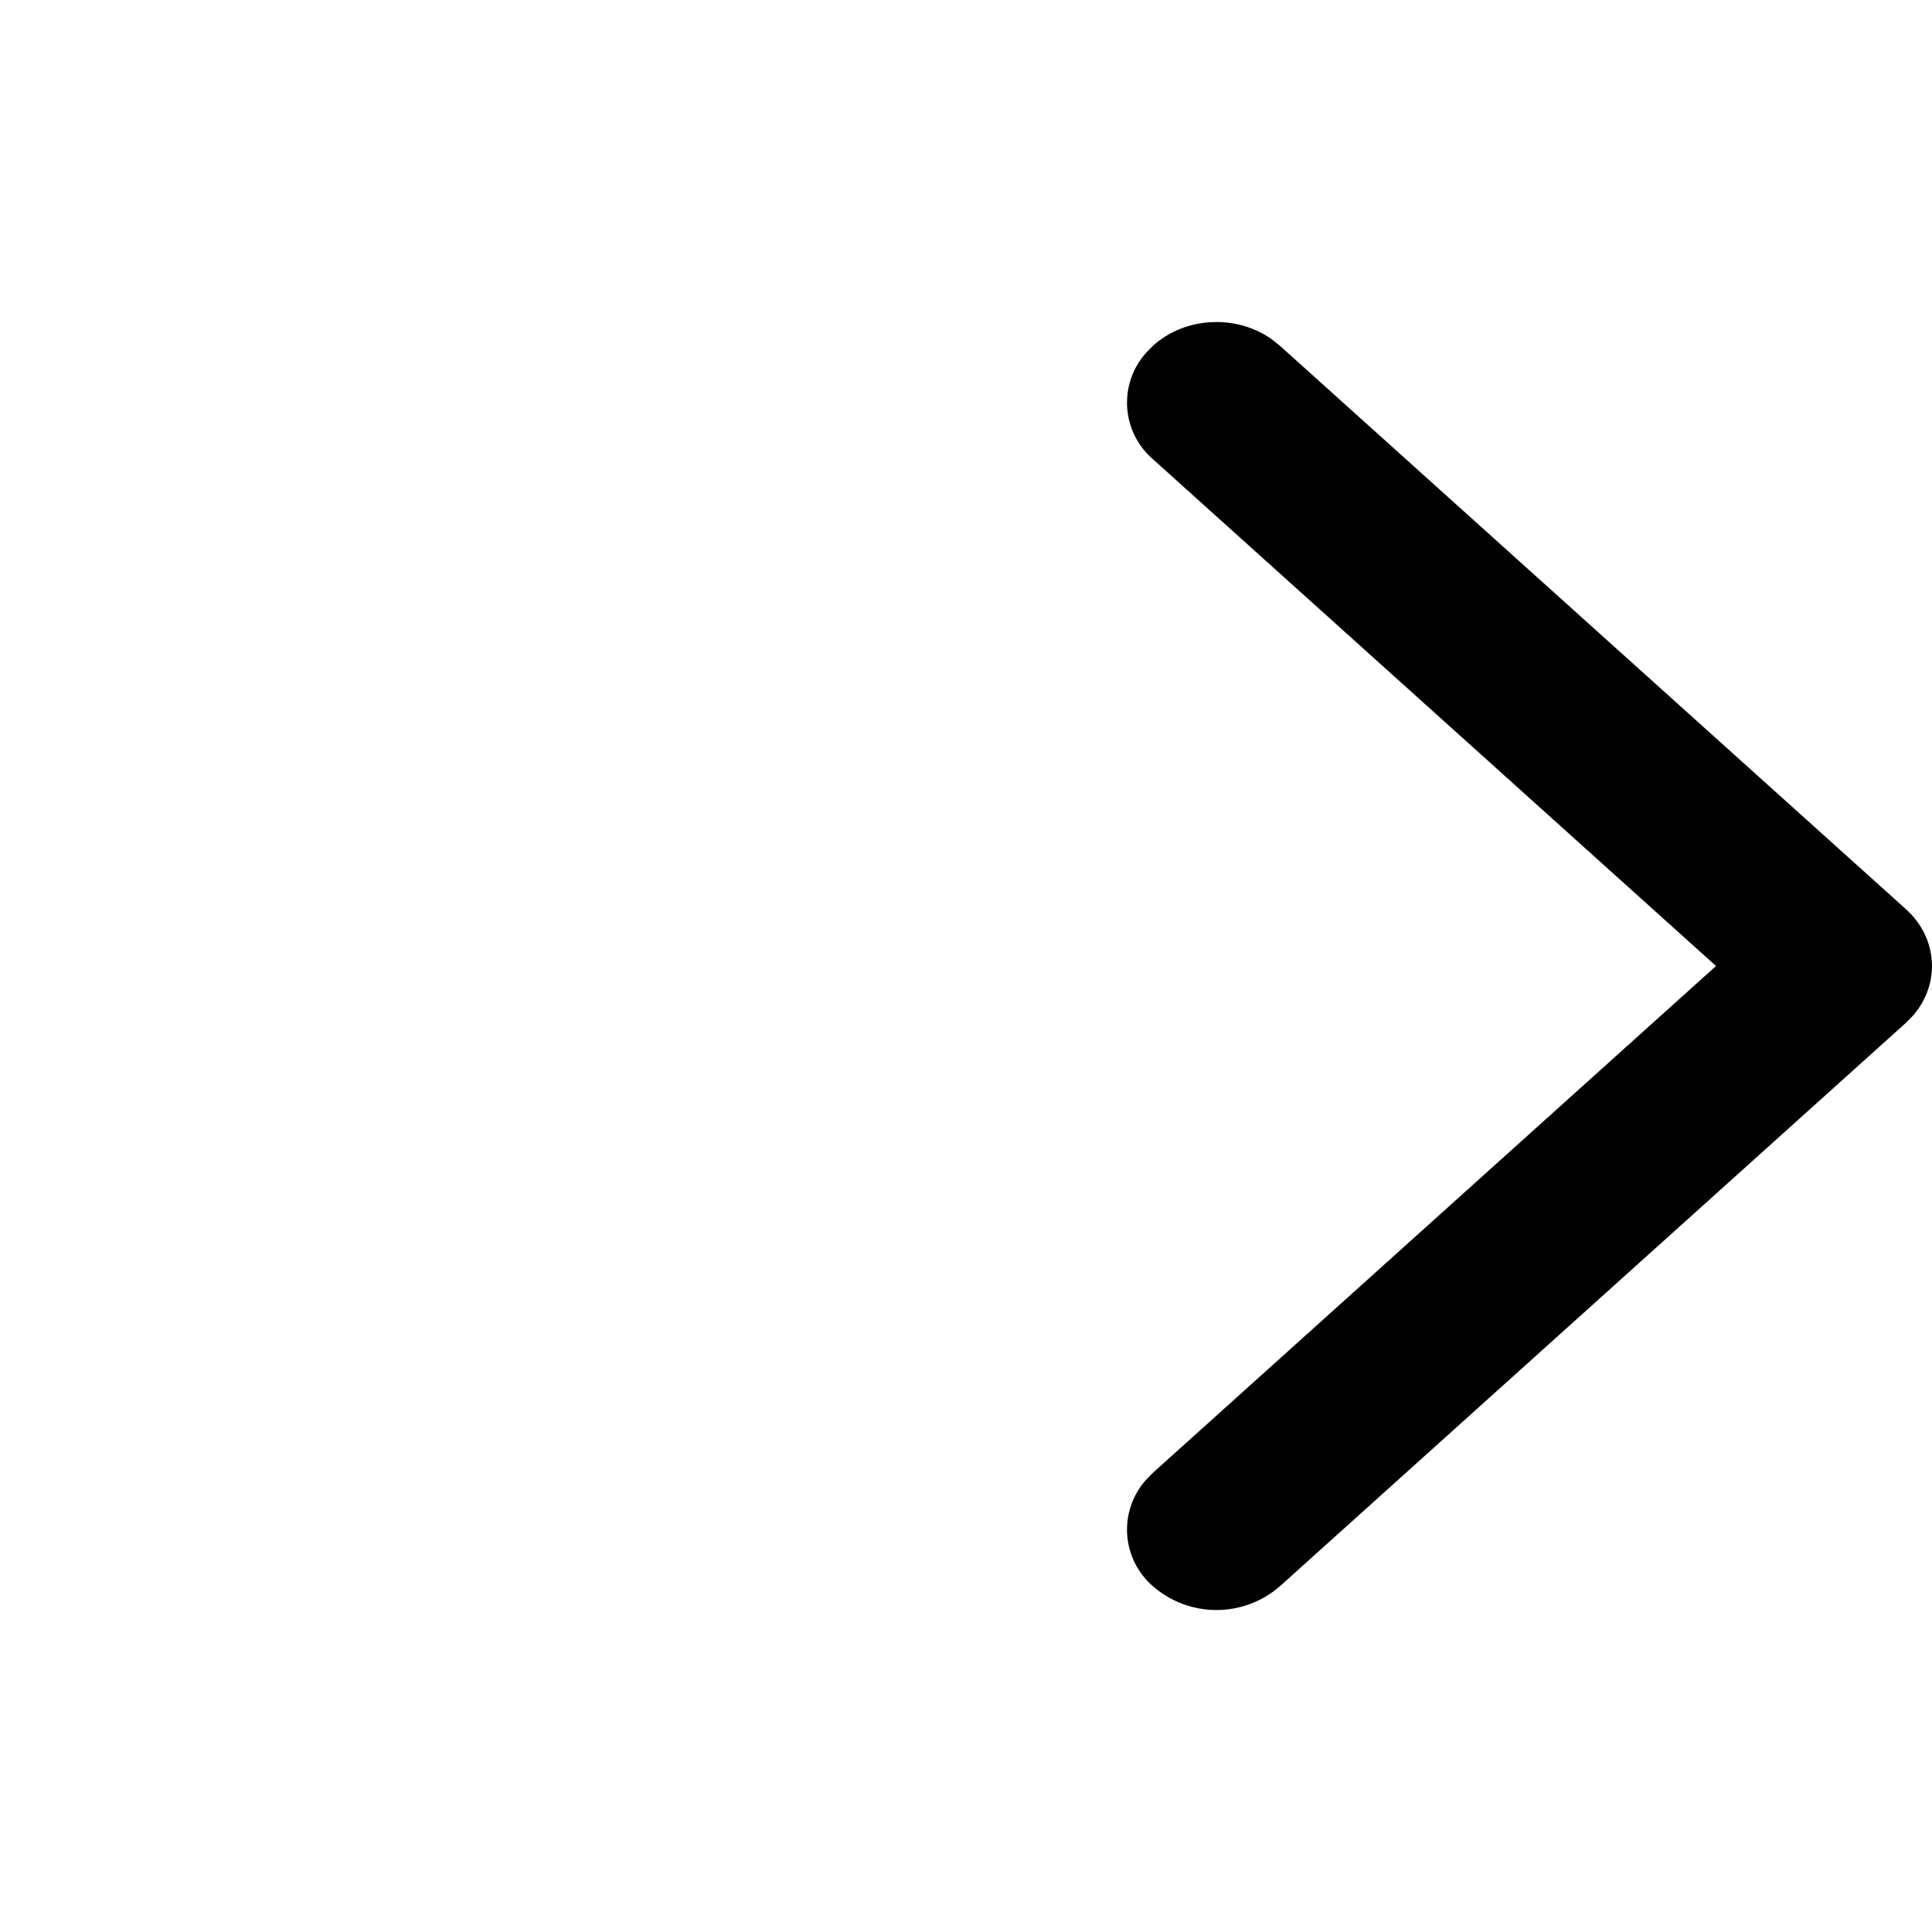
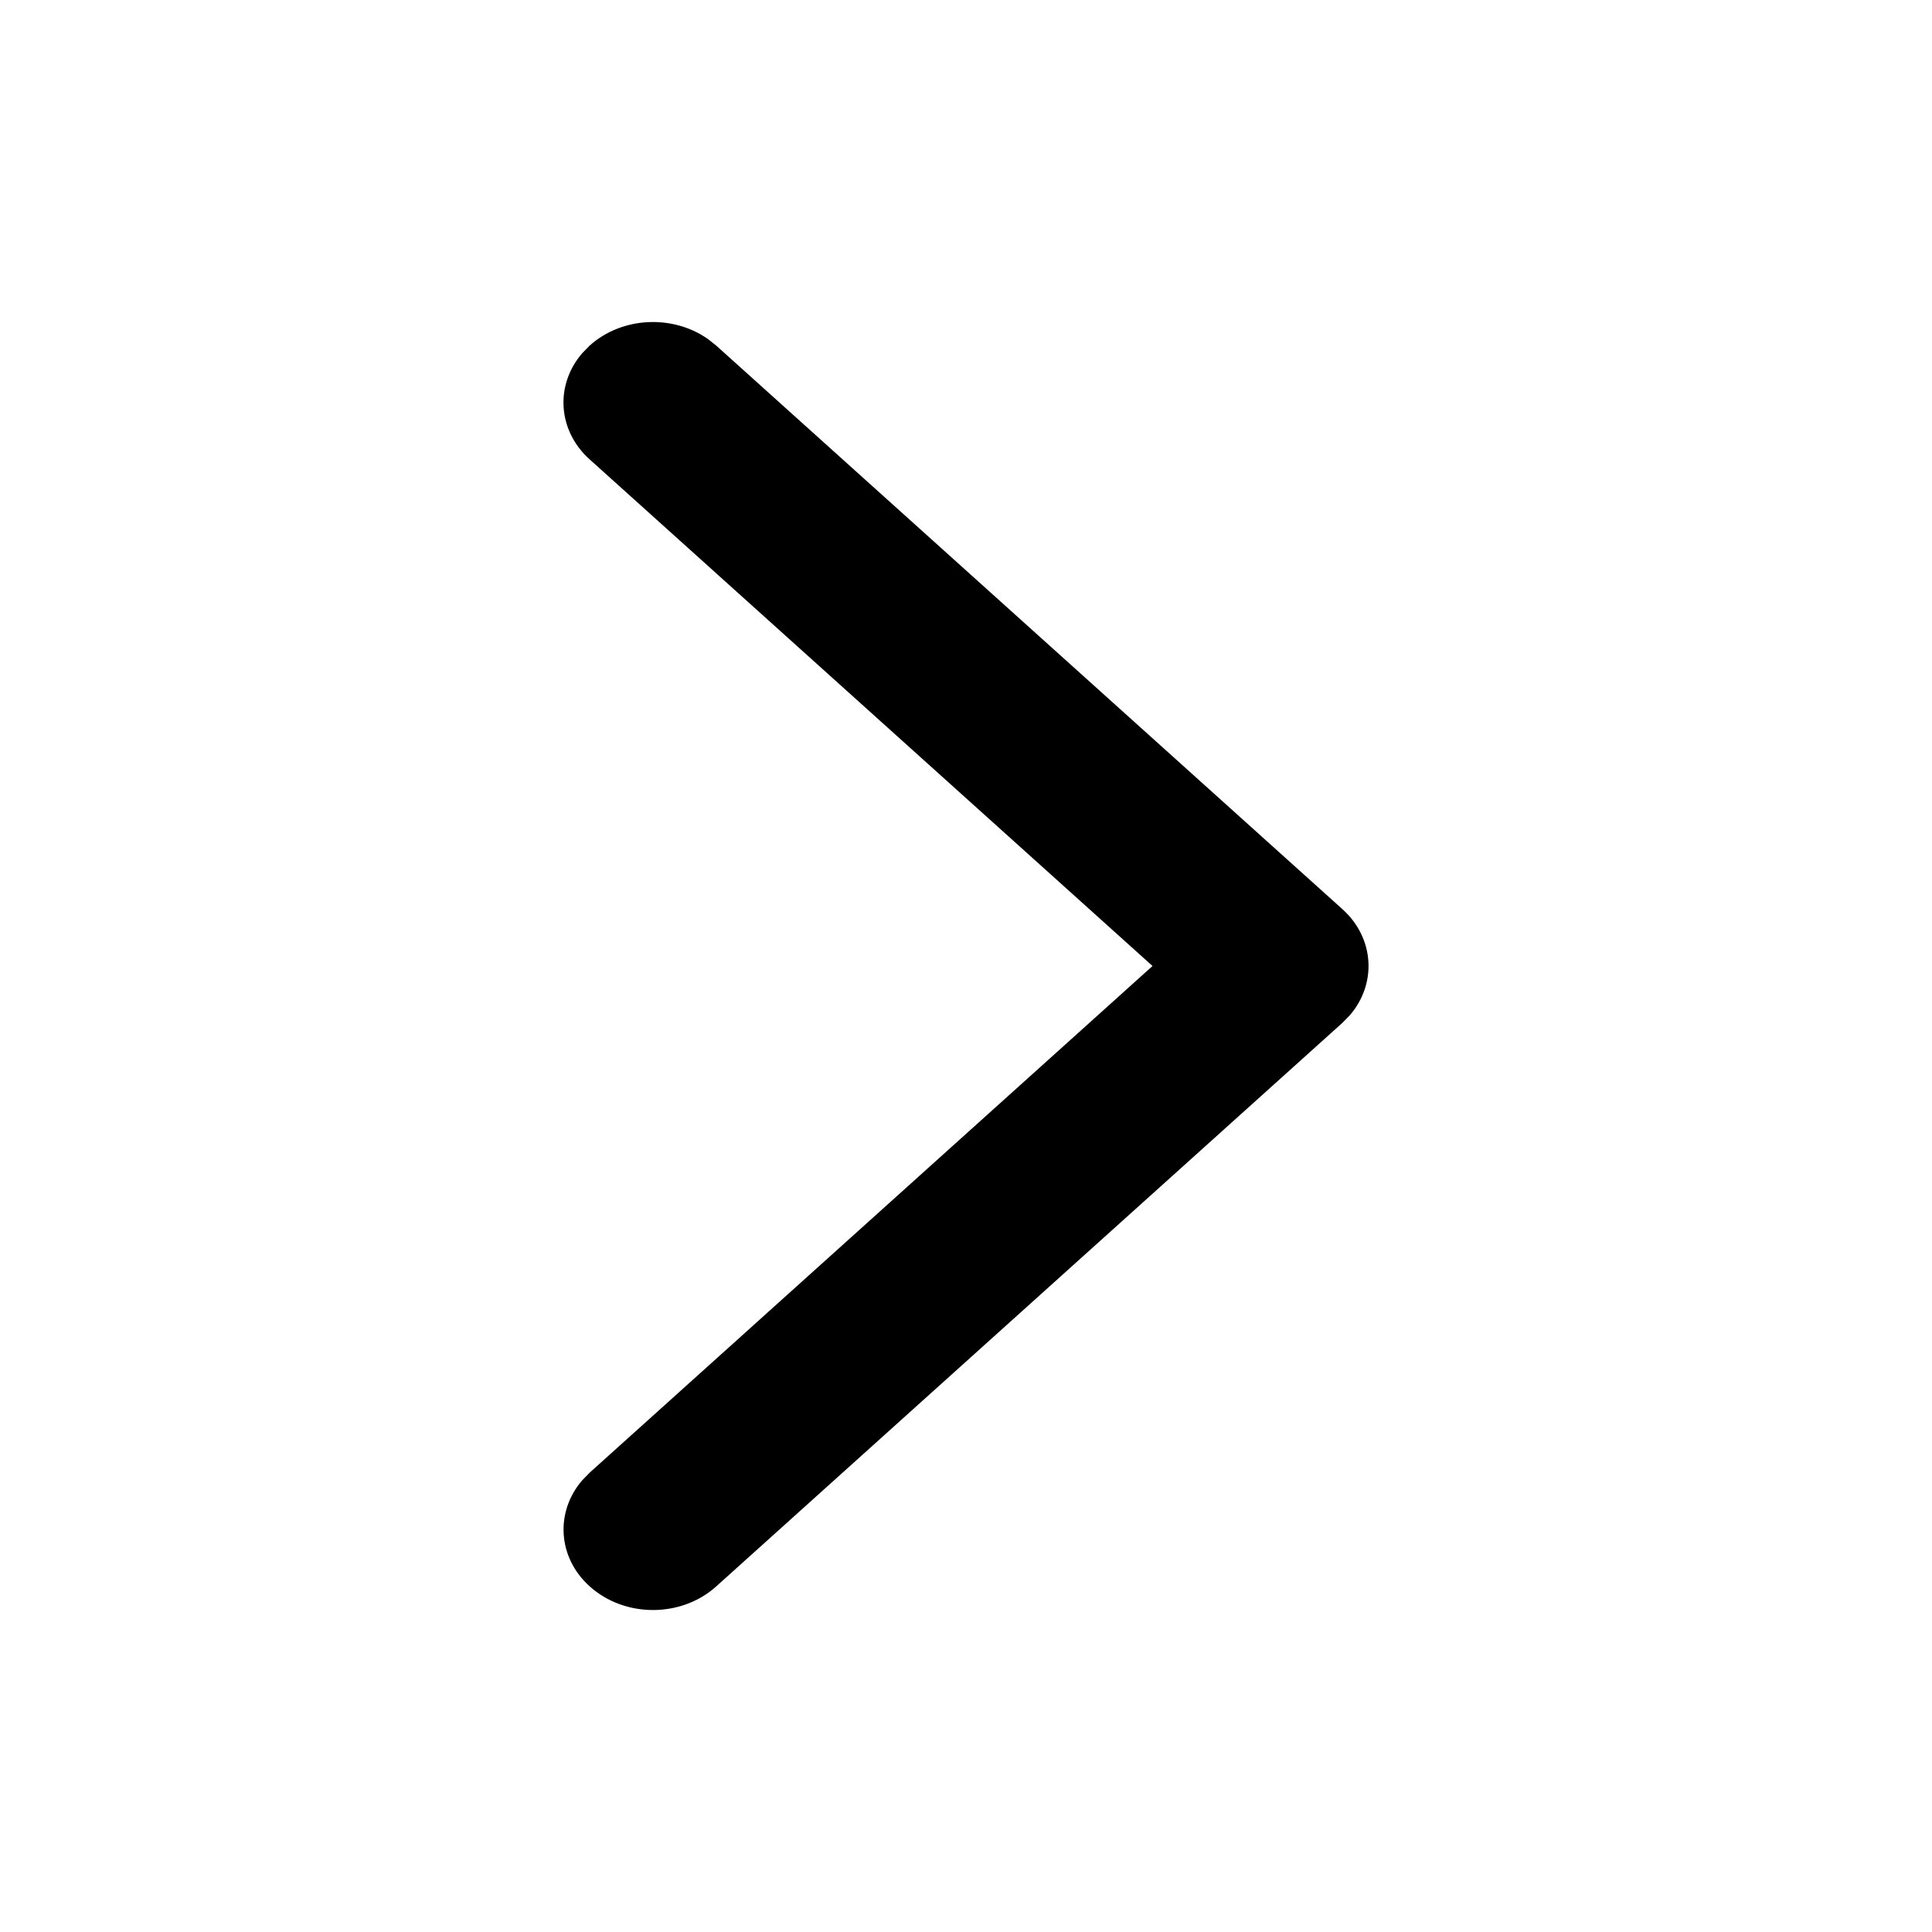
<svg xmlns="http://www.w3.org/2000/svg" fill="none" viewBox="0 0 24 24">
-   <path d="M14.325 4.293c.401-.36 1.031-.388 1.467-.083l.105.083 7.778 7c.4.36.43.928.092 1.32l-.092.094-7.778 7a1.2 1.2 0 0 1-1.572 0 .928.928 0 0 1-.092-1.32l.092-.094L21.317 12l-6.992-6.293a.928.928 0 0 1-.092-1.32l.092-.094Z" fill="#000" />
+   <path d="M7.325 4.293c.401-.36 1.031-.388 1.467-.083l.105.083 7.778 7c.401.36.431.928.092 1.32l-.092.094-7.778 7c-.434.391-1.137.391-1.571 0-.401-.36-.431-.928-.092-1.32l.092-.094L14.317 12 7.325 5.707c-.401-.36-.431-.928-.092-1.32l.092-.094Z" fill="#000" />
</svg>
